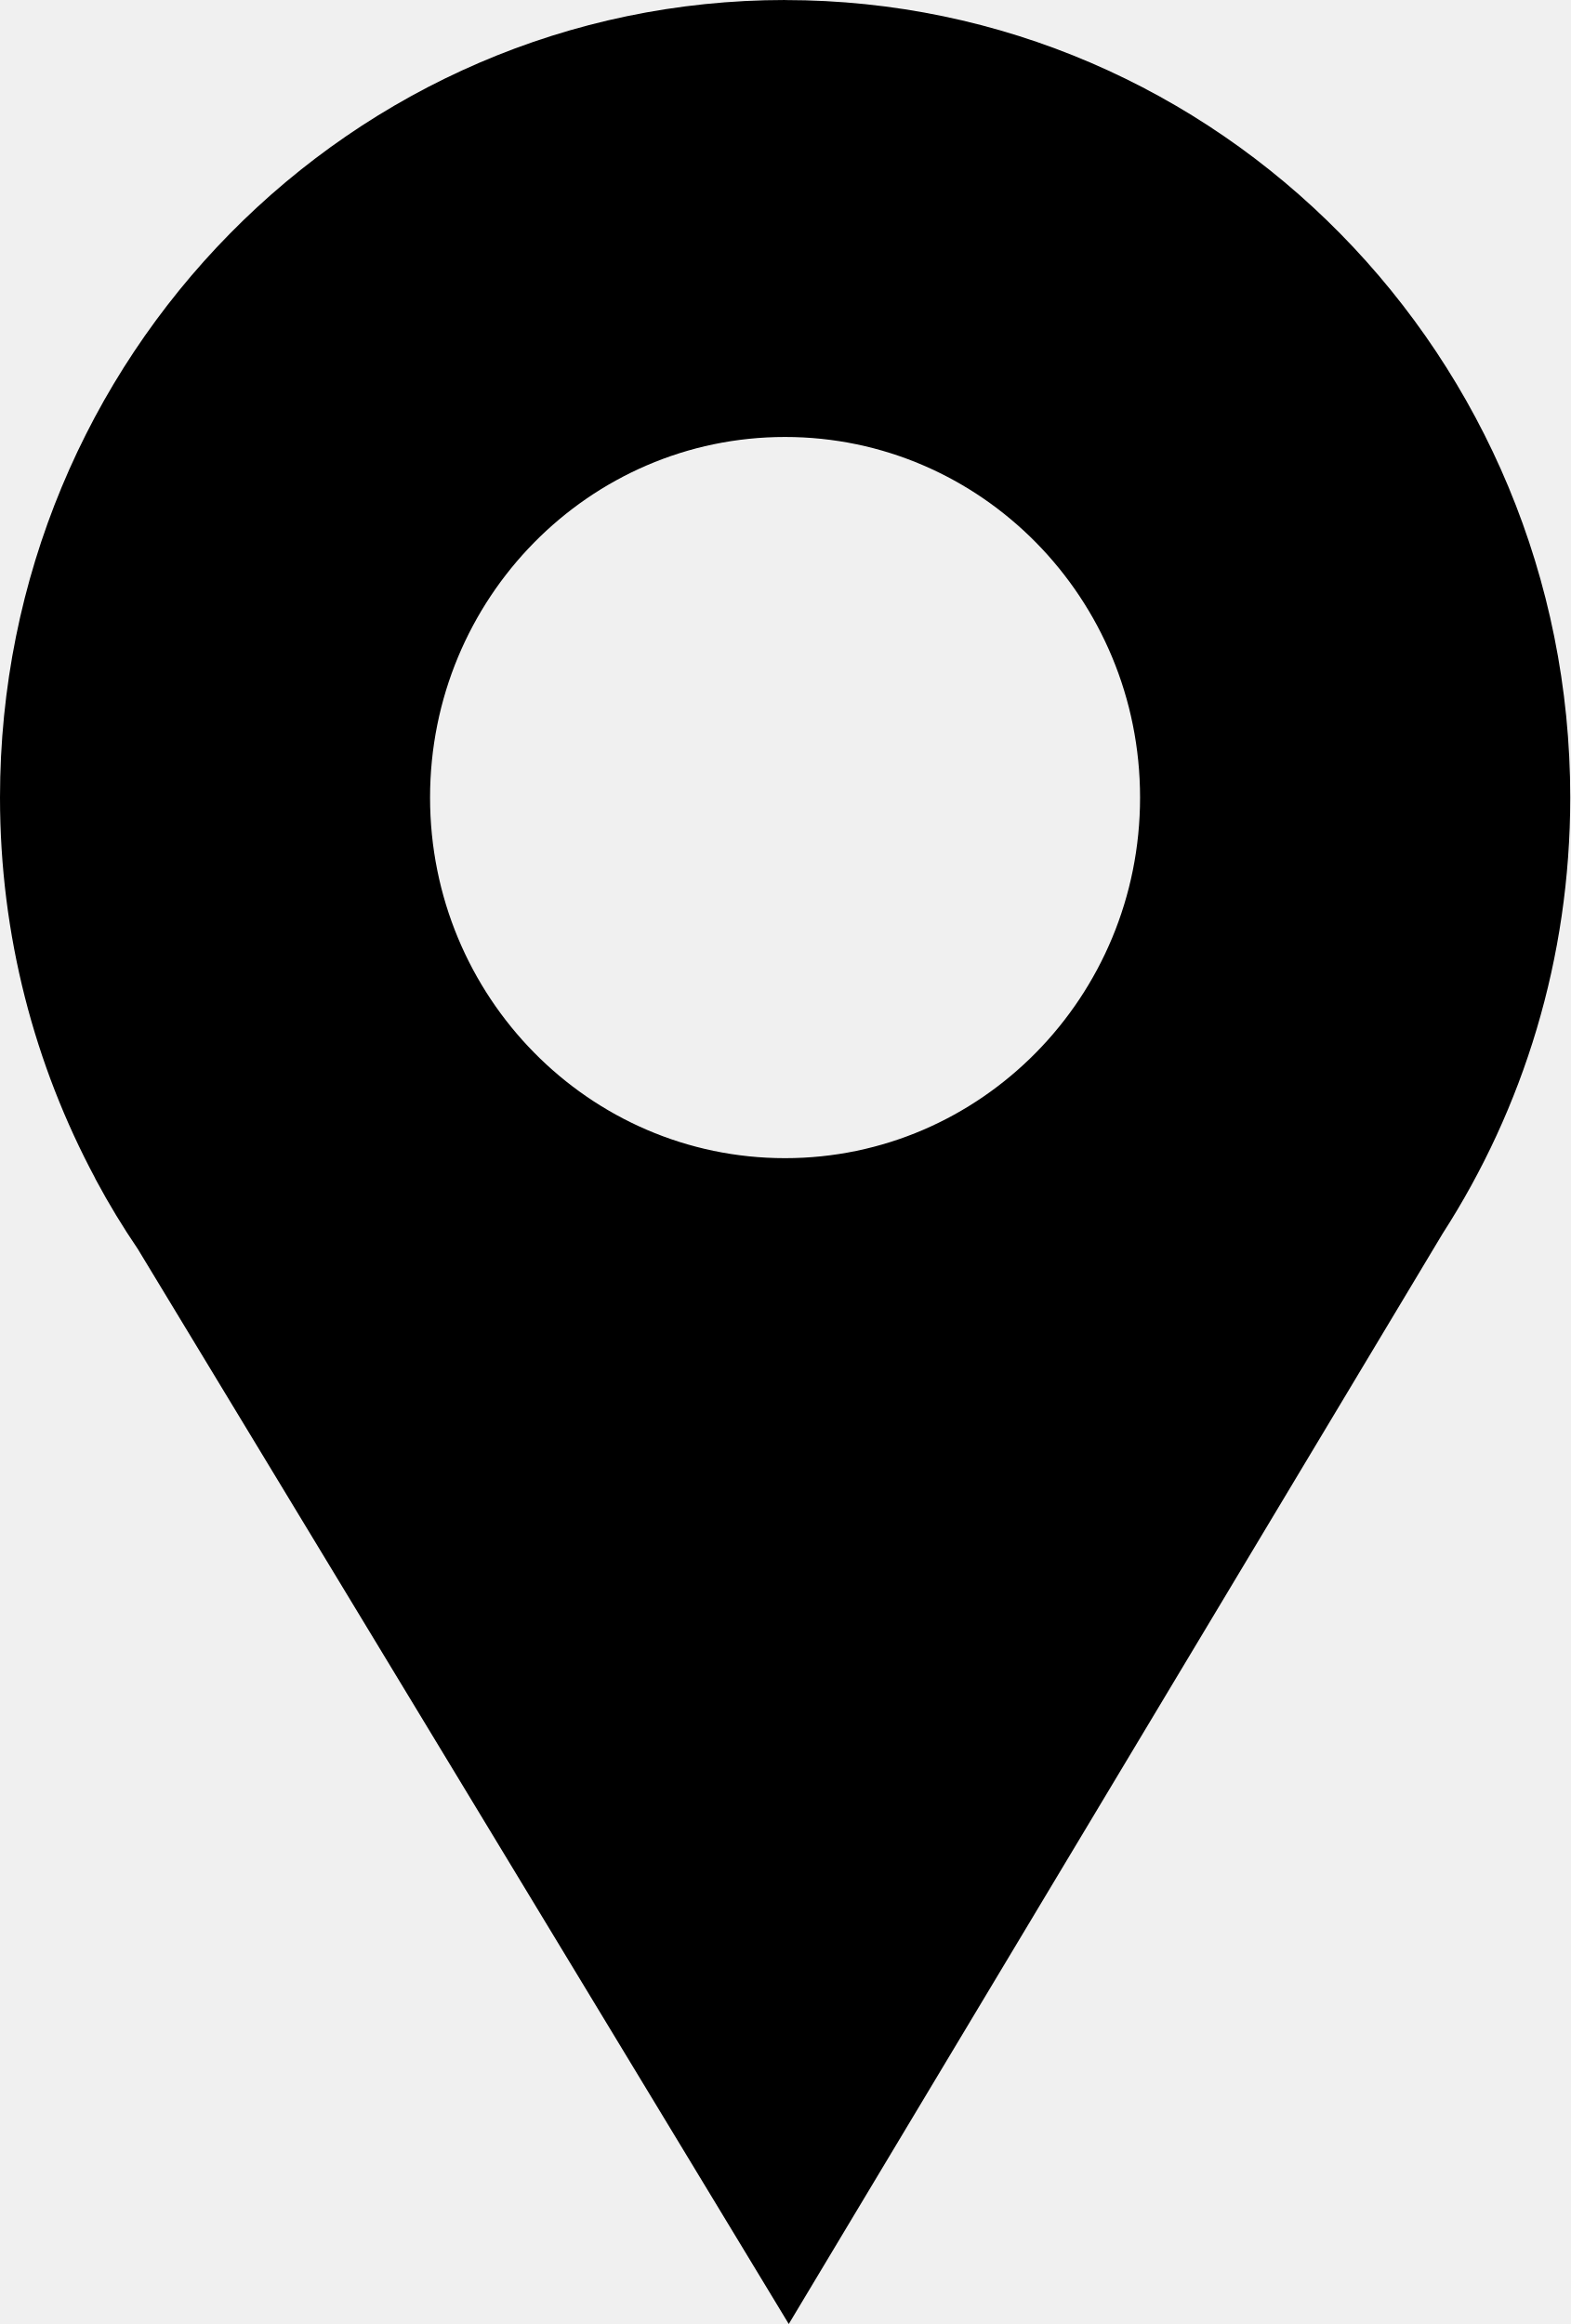
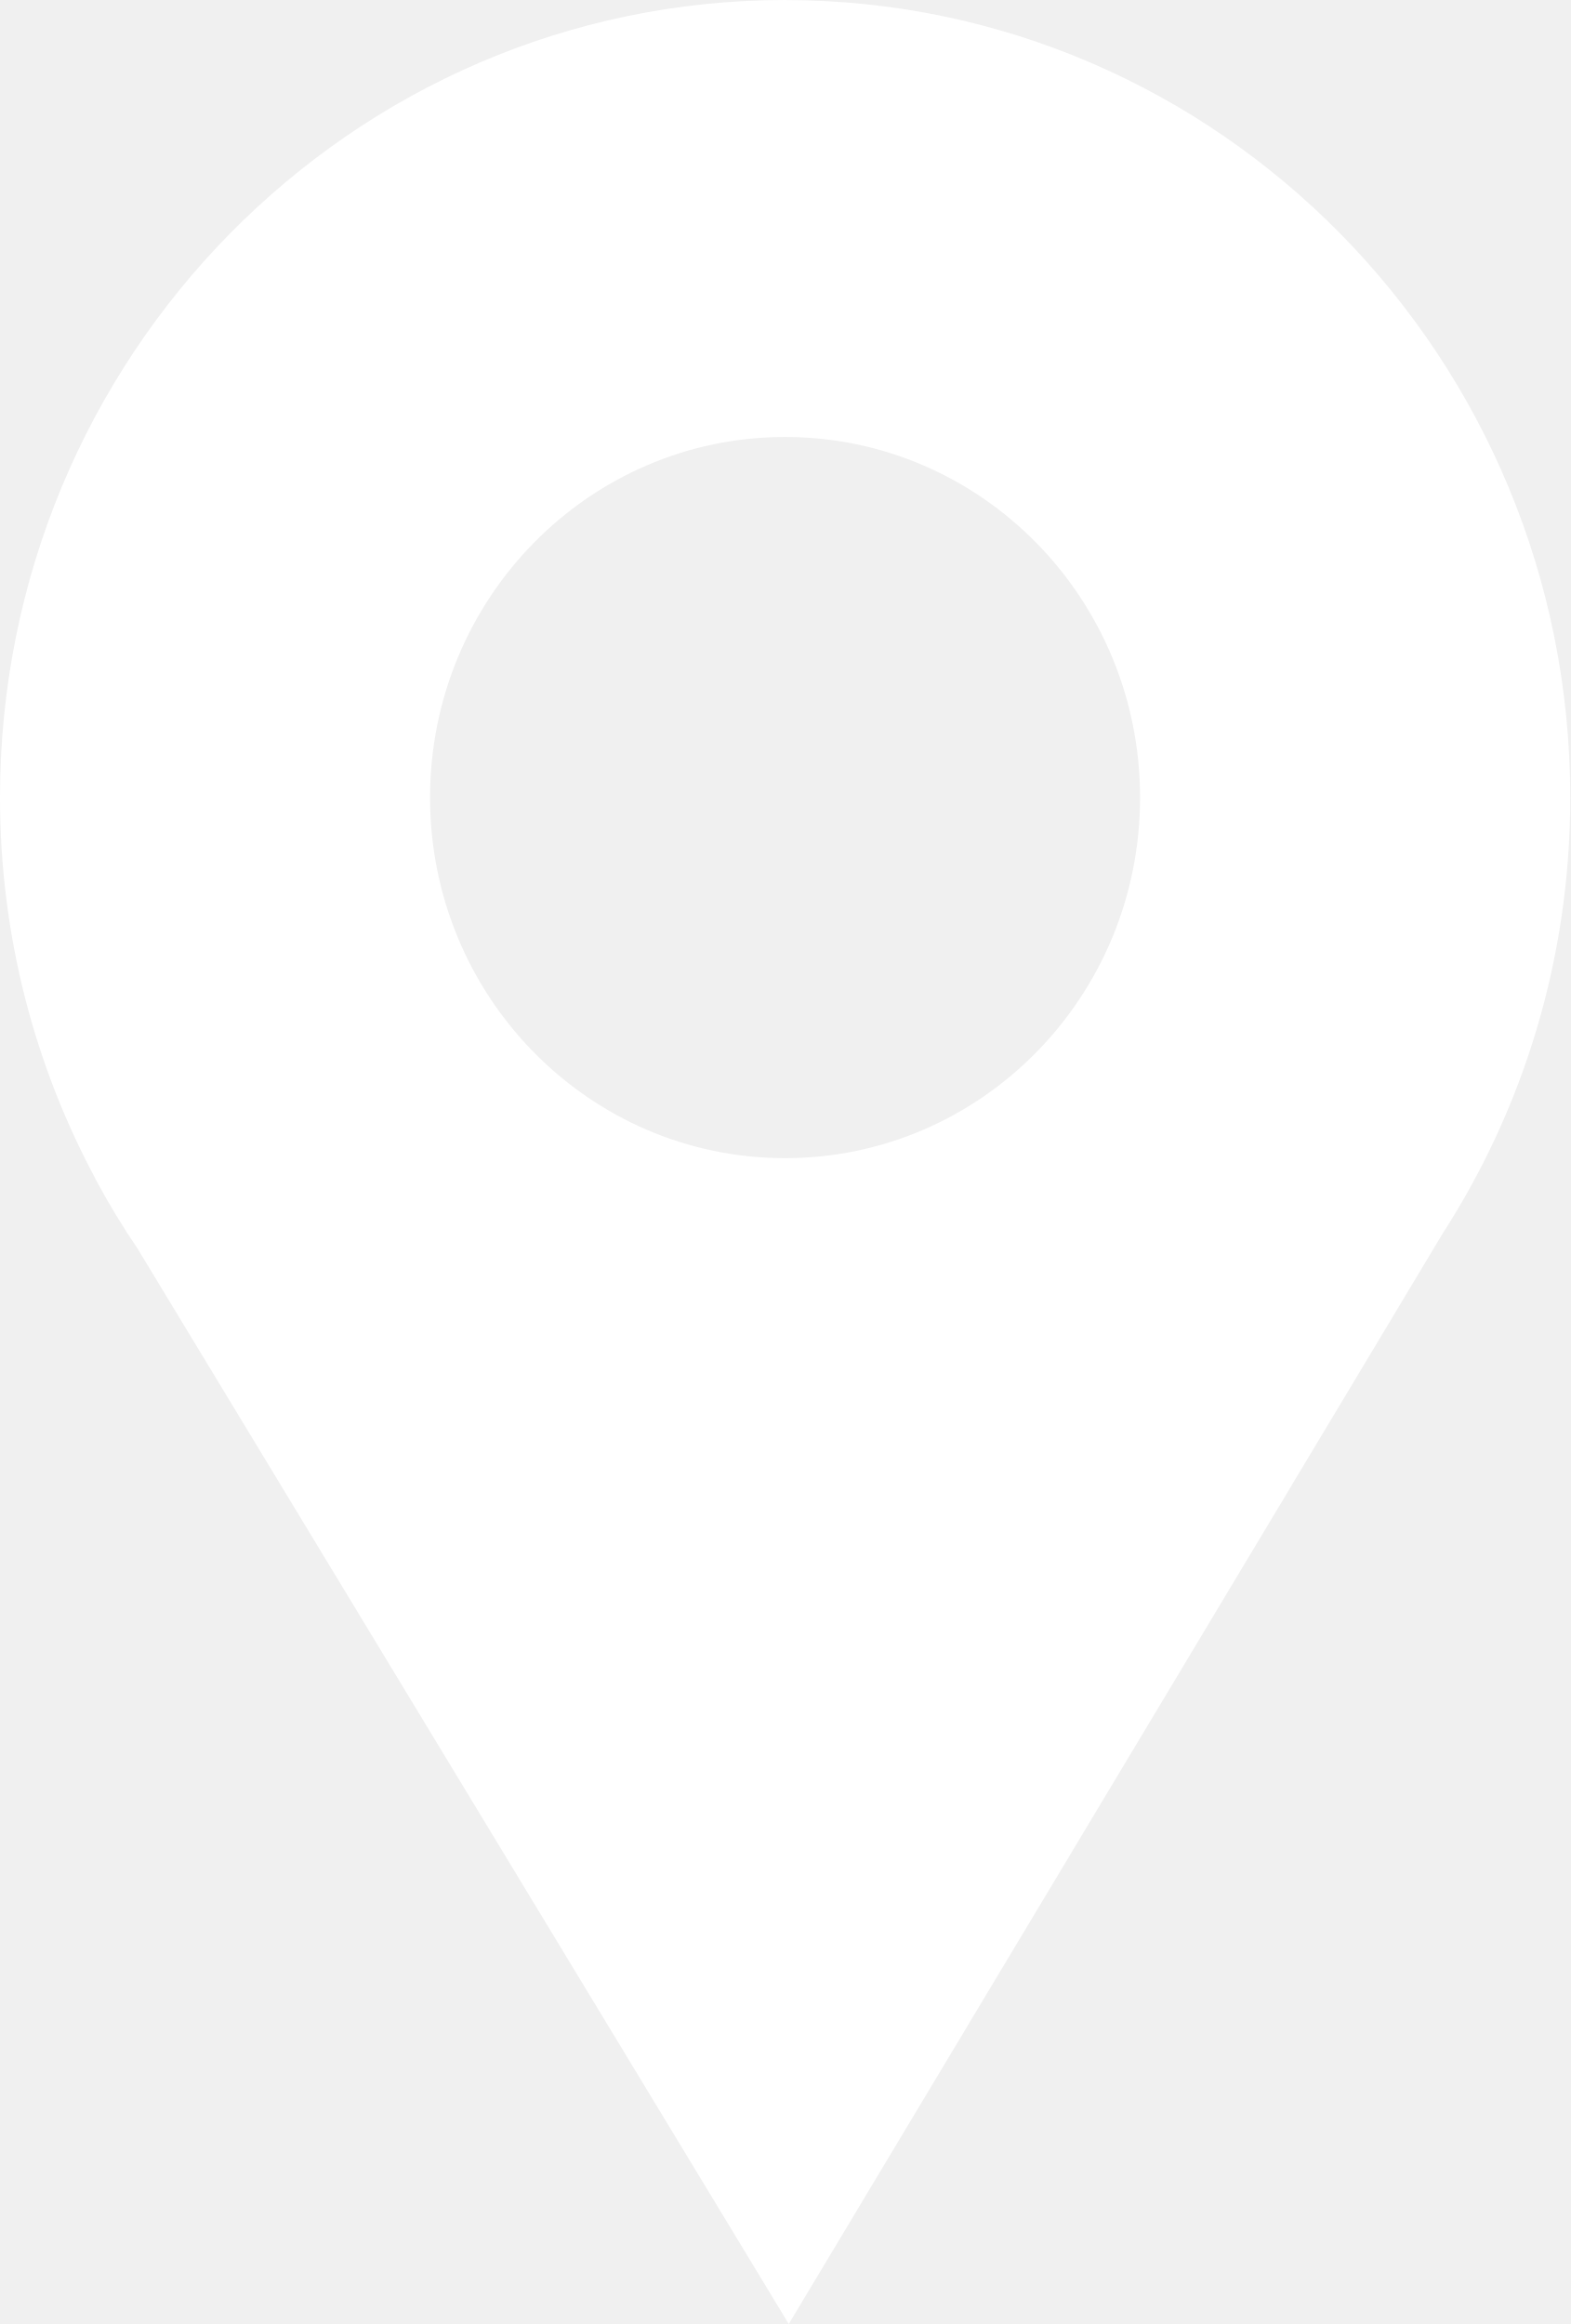
<svg xmlns="http://www.w3.org/2000/svg" width="25" height="37" viewBox="0 0 25 37" fill="none">
-   <path fill-rule="evenodd" clip-rule="evenodd" d="M12.499 0.001C19.404 0.001 25 5.685 25 12.698C25 15.261 24.253 17.646 22.968 19.64L12.558 37L2.194 19.885C1.954 19.532 1.733 19.168 1.531 18.791L1.514 18.76H1.516C0.551 16.958 0 14.892 0 12.697C0 5.684 5.596 0 12.501 0L12.499 0.001ZM12.499 6.957C15.62 6.957 18.151 9.528 18.151 12.698C18.151 15.868 15.62 18.439 12.499 18.439C9.378 18.439 6.847 15.868 6.847 12.698C6.847 9.528 9.378 6.957 12.499 6.957Z" fill="black" />
+   <path fill-rule="evenodd" clip-rule="evenodd" d="M12.499 0.001C19.404 0.001 25 5.685 25 12.698C25 15.261 24.253 17.646 22.968 19.64L12.558 37L2.194 19.885C1.954 19.532 1.733 19.168 1.531 18.791L1.514 18.76H1.516C0.551 16.958 0 14.892 0 12.697C0 5.684 5.596 0 12.501 0L12.499 0.001ZM12.499 6.957C15.62 6.957 18.151 9.528 18.151 12.698C18.151 15.868 15.62 18.439 12.499 18.439C9.378 18.439 6.847 15.868 6.847 12.698C6.847 9.528 9.378 6.957 12.499 6.957Z" fill="#fff" />
</svg>
